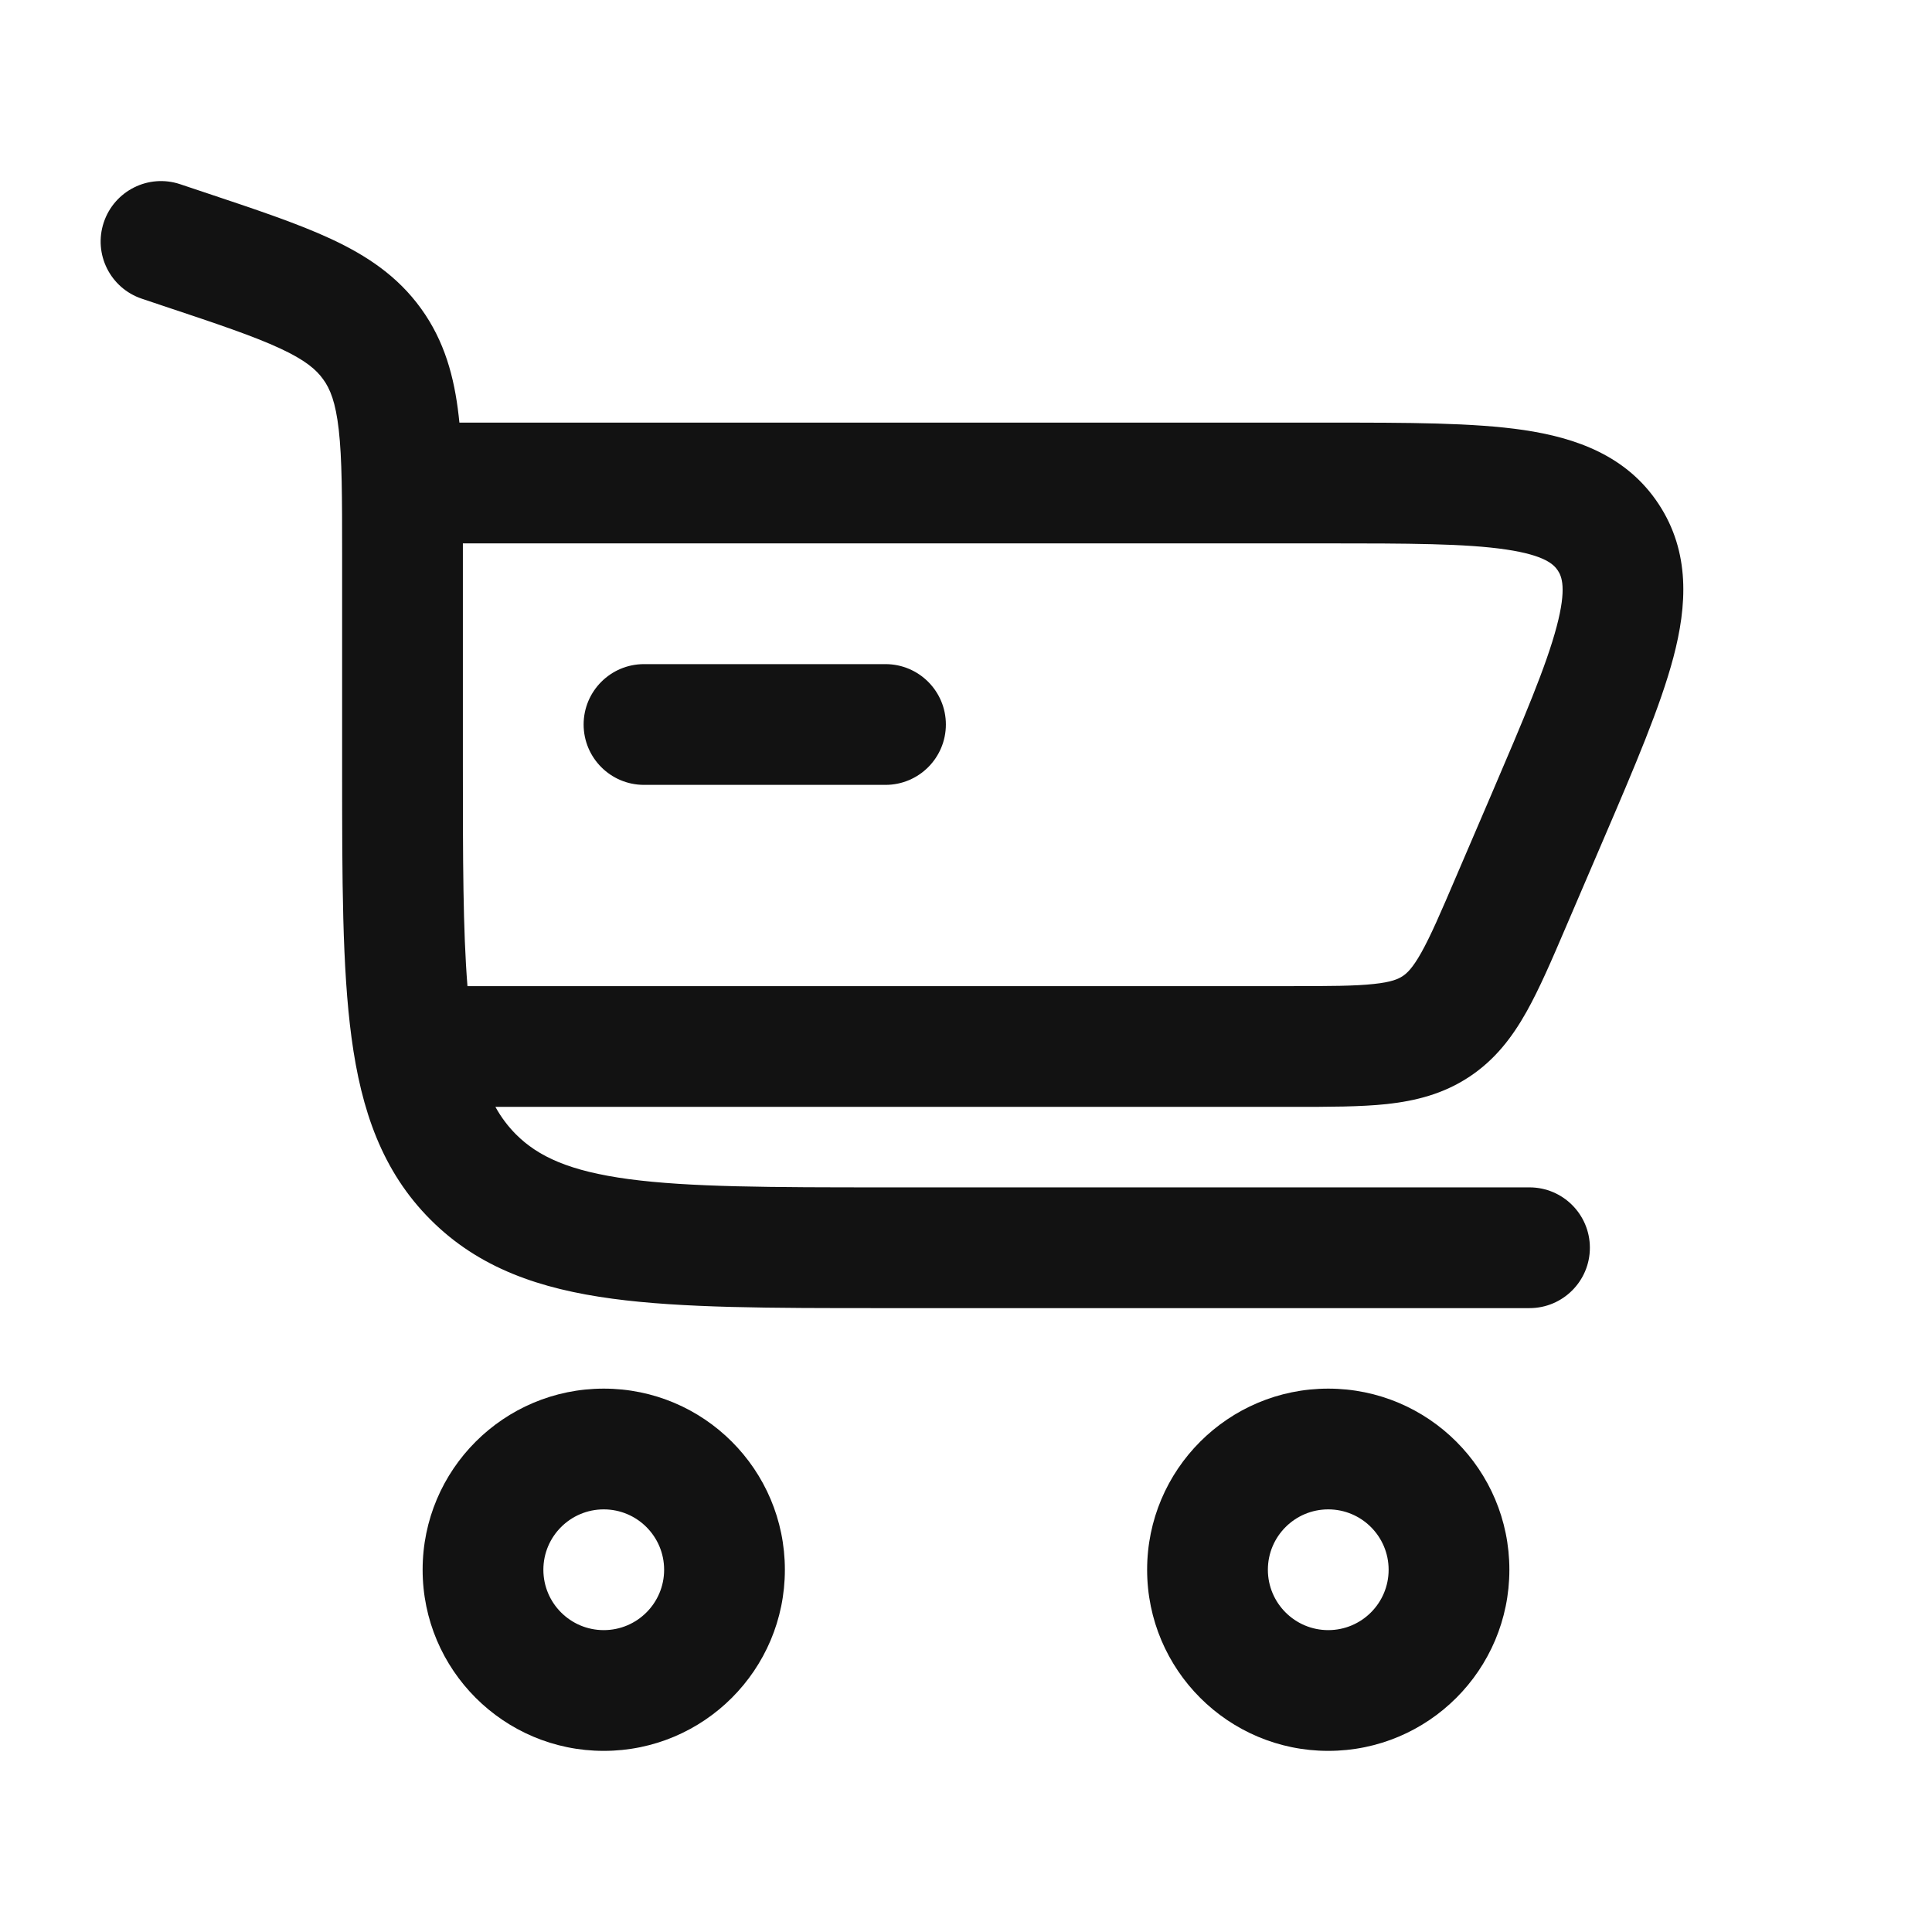
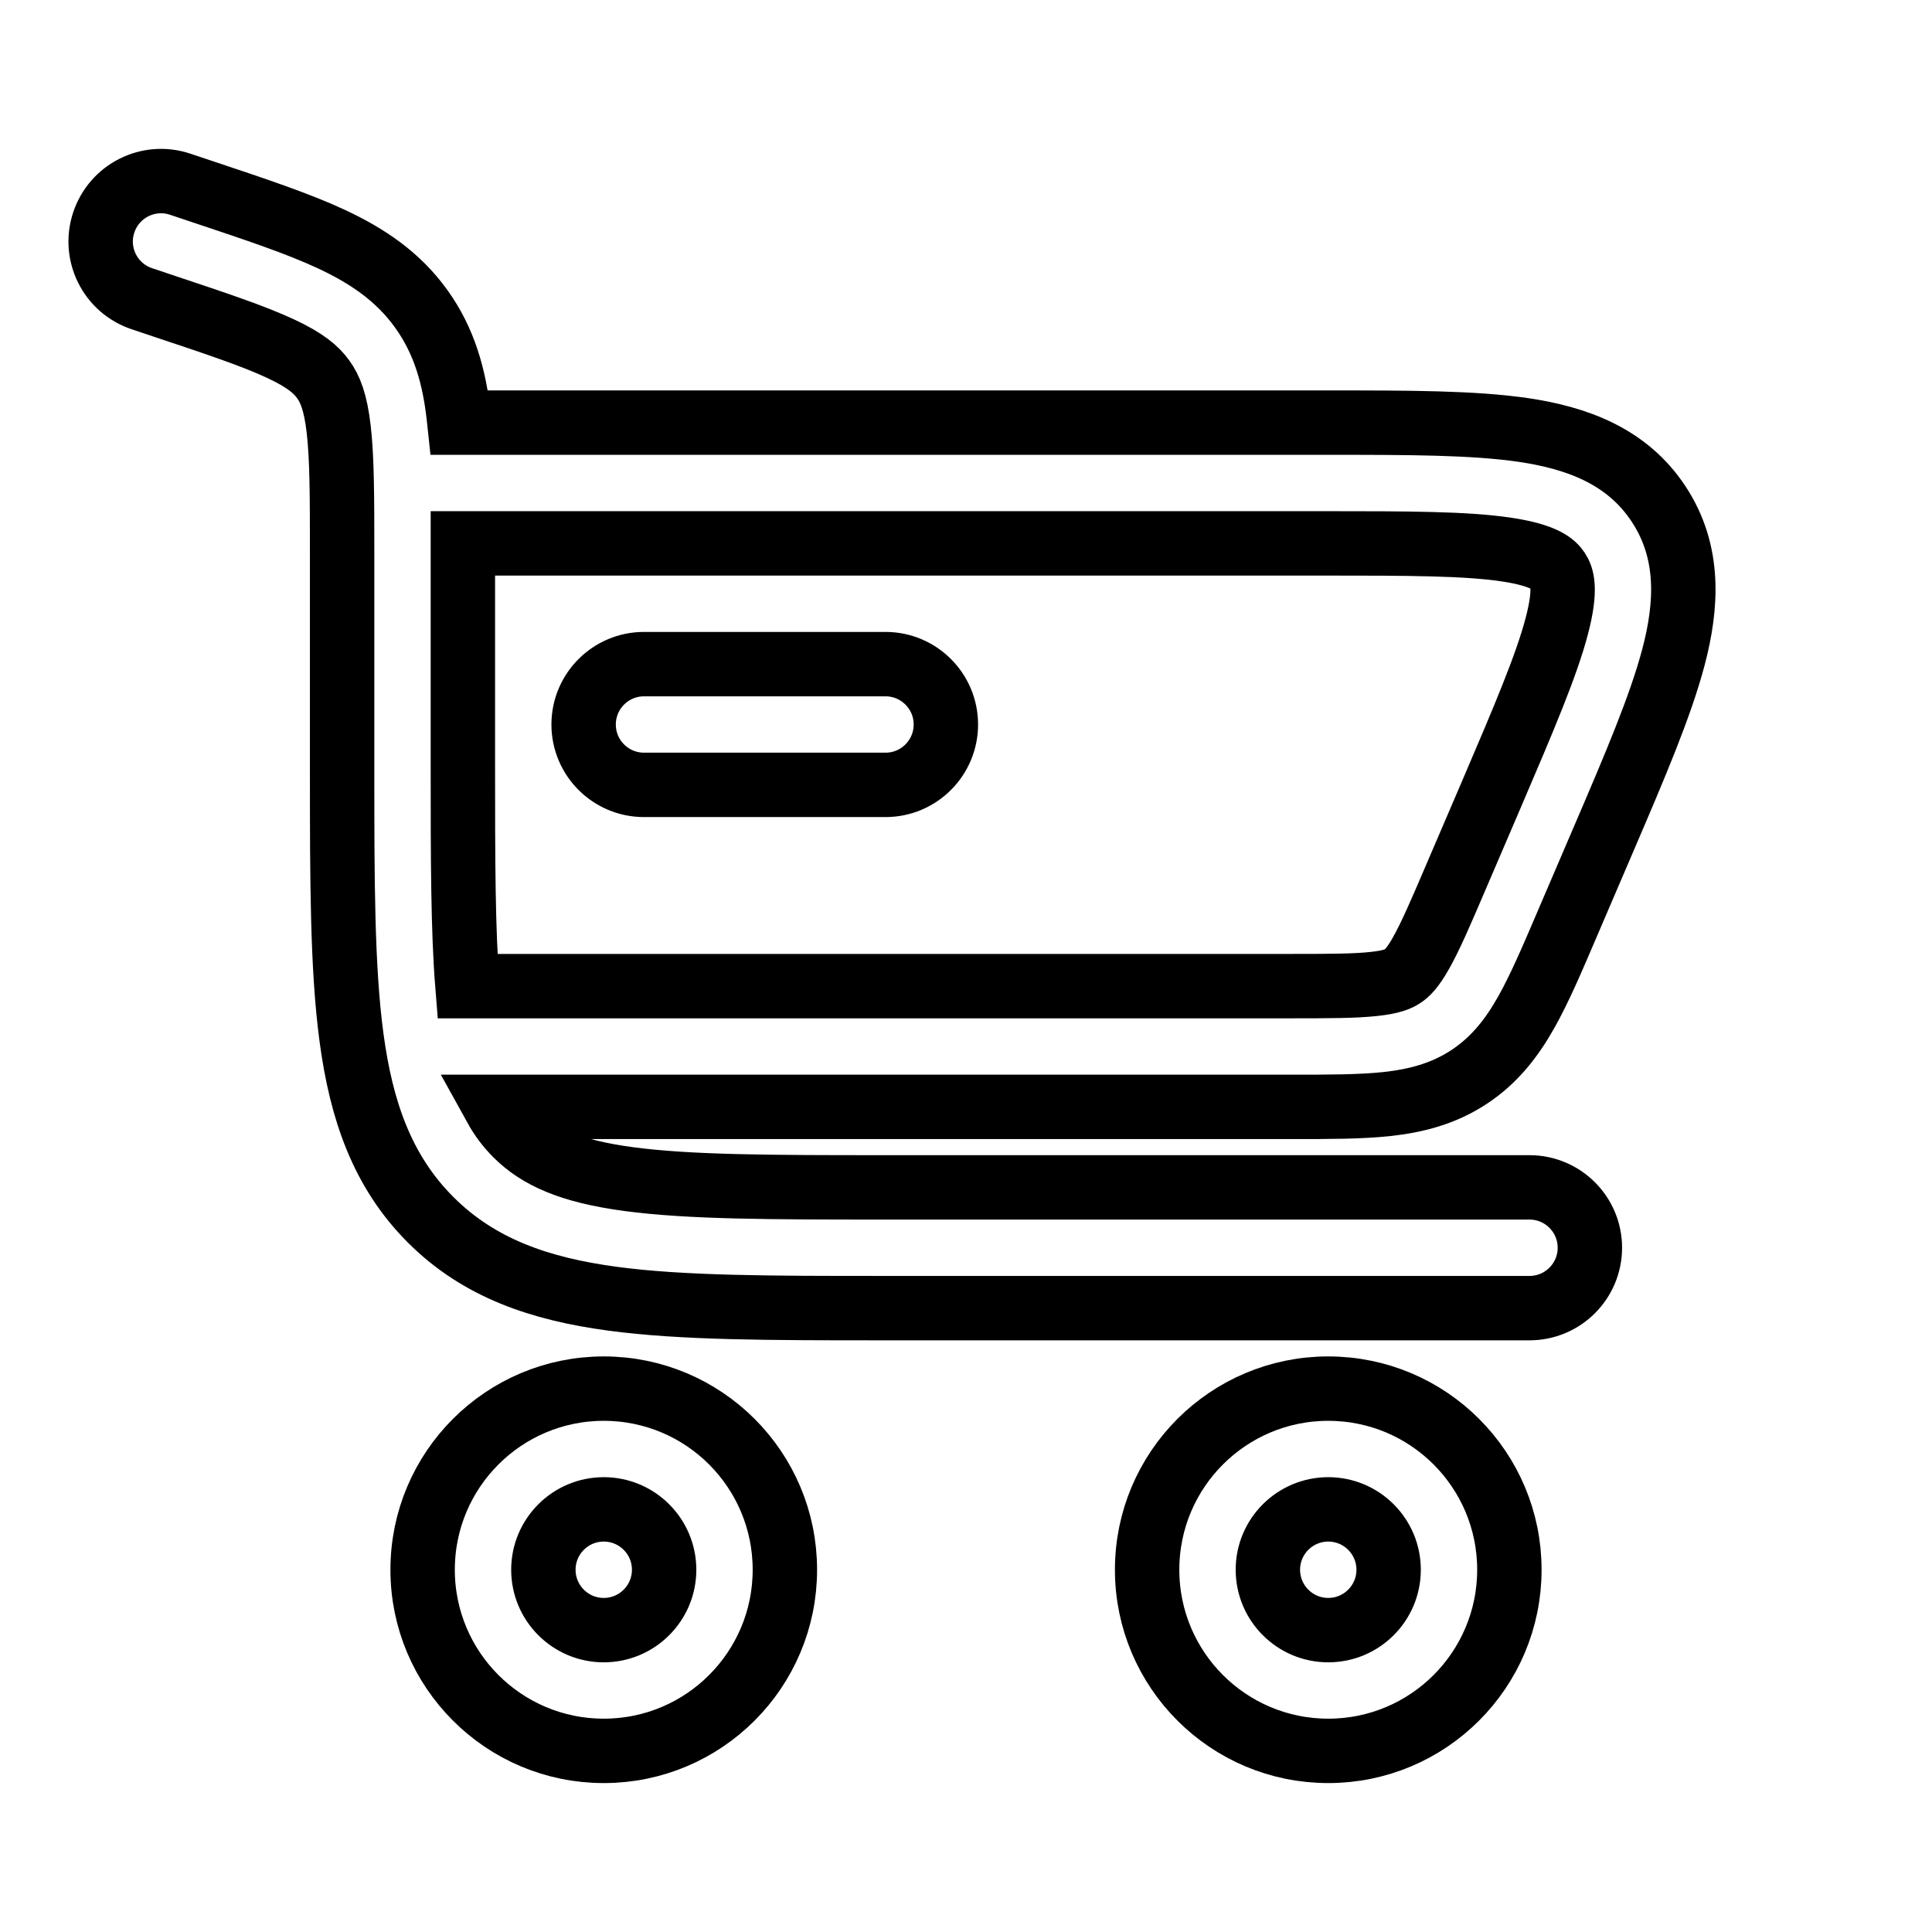
<svg xmlns="http://www.w3.org/2000/svg" width="24" height="24" viewBox="0 0 24 24" fill="none">
-   <path d="M7.25 9C7.25 8.586 7.586 8.25 8 8.25H11C11.414 8.25 11.75 8.586 11.75 9C11.75 9.414 11.414 9.75 11 9.75H8C7.586 9.75 7.25 9.414 7.25 9Z" fill="#121212" />
-   <path fill-rule="evenodd" clip-rule="evenodd" d="M1.289 2.763C1.42 2.37 1.844 2.157 2.237 2.288L2.542 2.39C3.168 2.599 3.697 2.775 4.114 2.969C4.556 3.175 4.94 3.43 5.231 3.834C5.522 4.237 5.643 4.682 5.698 5.167C5.701 5.194 5.704 5.222 5.707 5.25L16.511 5.25C17.487 5.25 18.303 5.25 18.928 5.342C19.579 5.439 20.208 5.66 20.604 6.261C21 6.862 20.956 7.527 20.788 8.164C20.627 8.774 20.306 9.525 19.921 10.422L19.454 11.511C19.278 11.923 19.122 12.286 18.961 12.572C18.786 12.883 18.573 13.165 18.25 13.378C17.927 13.591 17.583 13.676 17.229 13.715C16.901 13.75 16.507 13.75 16.059 13.75H6.154C6.228 13.884 6.313 13.994 6.409 14.091C6.686 14.368 7.075 14.548 7.808 14.647C8.564 14.748 9.565 14.75 11 14.75H19C19.414 14.75 19.75 15.086 19.75 15.5C19.75 15.914 19.414 16.25 19 16.25H10.945C9.578 16.25 8.475 16.25 7.608 16.133C6.708 16.012 5.95 15.754 5.349 15.152C4.747 14.55 4.488 13.792 4.367 12.892C4.25 12.025 4.25 10.922 4.25 9.555L4.25 6.883C4.25 6.17 4.249 5.698 4.208 5.337C4.169 4.995 4.101 4.83 4.014 4.711C3.928 4.591 3.793 4.474 3.481 4.329C3.152 4.176 2.704 4.025 2.028 3.8L1.763 3.711C1.37 3.58 1.158 3.156 1.289 2.763ZM5.807 12.25H16.022C16.518 12.25 16.831 12.249 17.068 12.223C17.287 12.2 17.371 12.161 17.424 12.126C17.477 12.091 17.546 12.029 17.654 11.837C17.771 11.629 17.895 11.342 18.09 10.886L18.519 9.886C18.933 8.919 19.209 8.271 19.338 7.781C19.464 7.305 19.4 7.16 19.352 7.087C19.303 7.014 19.195 6.898 18.708 6.826C18.207 6.752 17.503 6.75 16.451 6.75H5.75C5.75 6.78 5.75 6.811 5.75 6.841L5.75 9.5C5.75 10.672 5.751 11.554 5.807 12.25Z" fill="#121212" />
-   <path fill-rule="evenodd" clip-rule="evenodd" d="M7.5 21.75C6.258 21.75 5.25 20.743 5.25 19.5C5.25 18.257 6.258 17.25 7.5 17.25C8.743 17.25 9.75 18.257 9.75 19.5C9.75 20.743 8.743 21.75 7.5 21.75ZM6.75 19.5C6.75 19.914 7.086 20.25 7.5 20.25C7.914 20.25 8.25 19.914 8.25 19.5C8.25 19.086 7.914 18.75 7.5 18.75C7.086 18.75 6.75 19.086 6.75 19.5Z" fill="#121212" />
-   <path fill-rule="evenodd" clip-rule="evenodd" d="M14.25 19.5C14.25 20.743 15.258 21.75 16.5 21.75C17.743 21.75 18.75 20.743 18.75 19.5C18.75 18.257 17.743 17.25 16.5 17.25C15.258 17.25 14.25 18.257 14.25 19.5ZM16.5 20.25C16.086 20.25 15.75 19.914 15.75 19.5C15.75 19.086 16.086 18.75 16.5 18.75C16.914 18.75 17.25 19.086 17.25 19.5C17.25 19.914 16.914 20.25 16.5 20.25Z" fill="#121212" />
+   <path d="M7.25 9C7.25 8.586 7.586 8.25 8 8.25H11C11.414 8.25 11.75 8.586 11.75 9C11.75 9.414 11.414 9.75 11 9.75H8C7.586 9.75 7.25 9.414 7.25 9Z" fill="none" stroke="currentColor" stroke-width="0.8" />
+   <path fill-rule="evenodd" clip-rule="evenodd" d="M1.289 2.763C1.42 2.37 1.844 2.157 2.237 2.288L2.542 2.39C3.168 2.599 3.697 2.775 4.114 2.969C4.556 3.175 4.94 3.43 5.231 3.834C5.522 4.237 5.643 4.682 5.698 5.167C5.701 5.194 5.704 5.222 5.707 5.25L16.511 5.25C17.487 5.25 18.303 5.25 18.928 5.342C19.579 5.439 20.208 5.66 20.604 6.261C21 6.862 20.956 7.527 20.788 8.164C20.627 8.774 20.306 9.525 19.921 10.422L19.454 11.511C19.278 11.923 19.122 12.286 18.961 12.572C18.786 12.883 18.573 13.165 18.25 13.378C17.927 13.591 17.583 13.676 17.229 13.715C16.901 13.75 16.507 13.75 16.059 13.75H6.154C6.228 13.884 6.313 13.994 6.409 14.091C6.686 14.368 7.075 14.548 7.808 14.647C8.564 14.748 9.565 14.75 11 14.75H19C19.414 14.75 19.75 15.086 19.75 15.5C19.75 15.914 19.414 16.25 19 16.25H10.945C9.578 16.25 8.475 16.25 7.608 16.133C6.708 16.012 5.95 15.754 5.349 15.152C4.747 14.55 4.488 13.792 4.367 12.892C4.25 12.025 4.25 10.922 4.25 9.555L4.25 6.883C4.25 6.17 4.249 5.698 4.208 5.337C4.169 4.995 4.101 4.83 4.014 4.711C3.928 4.591 3.793 4.474 3.481 4.329C3.152 4.176 2.704 4.025 2.028 3.8L1.763 3.711C1.37 3.58 1.158 3.156 1.289 2.763ZM5.807 12.25H16.022C16.518 12.25 16.831 12.249 17.068 12.223C17.287 12.2 17.371 12.161 17.424 12.126C17.477 12.091 17.546 12.029 17.654 11.837C17.771 11.629 17.895 11.342 18.09 10.886L18.519 9.886C18.933 8.919 19.209 8.271 19.338 7.781C19.464 7.305 19.4 7.16 19.352 7.087C19.303 7.014 19.195 6.898 18.708 6.826C18.207 6.752 17.503 6.75 16.451 6.75H5.75C5.75 6.78 5.75 6.811 5.75 6.841L5.75 9.5C5.75 10.672 5.751 11.554 5.807 12.25Z" fill="none" stroke="currentColor" stroke-width="0.8" />
+   <path fill-rule="evenodd" clip-rule="evenodd" d="M7.5 21.75C6.258 21.75 5.25 20.743 5.25 19.5C5.25 18.257 6.258 17.25 7.5 17.25C8.743 17.25 9.75 18.257 9.75 19.5C9.75 20.743 8.743 21.75 7.5 21.75ZM6.75 19.5C6.75 19.914 7.086 20.25 7.5 20.25C7.914 20.25 8.25 19.914 8.25 19.5C8.25 19.086 7.914 18.75 7.5 18.75C7.086 18.75 6.75 19.086 6.75 19.5Z" fill="none" stroke="currentColor" stroke-width="0.8" />
+   <path fill-rule="evenodd" clip-rule="evenodd" d="M14.25 19.5C14.25 20.743 15.258 21.75 16.5 21.75C17.743 21.75 18.75 20.743 18.75 19.5C18.75 18.257 17.743 17.25 16.5 17.25C15.258 17.25 14.25 18.257 14.25 19.5ZM16.5 20.25C16.086 20.25 15.75 19.914 15.75 19.5C15.75 19.086 16.086 18.75 16.5 18.75C16.914 18.75 17.25 19.086 17.25 19.5C17.25 19.914 16.914 20.25 16.5 20.25Z" fill="none" stroke="currentColor" stroke-width="0.8" />
</svg>
